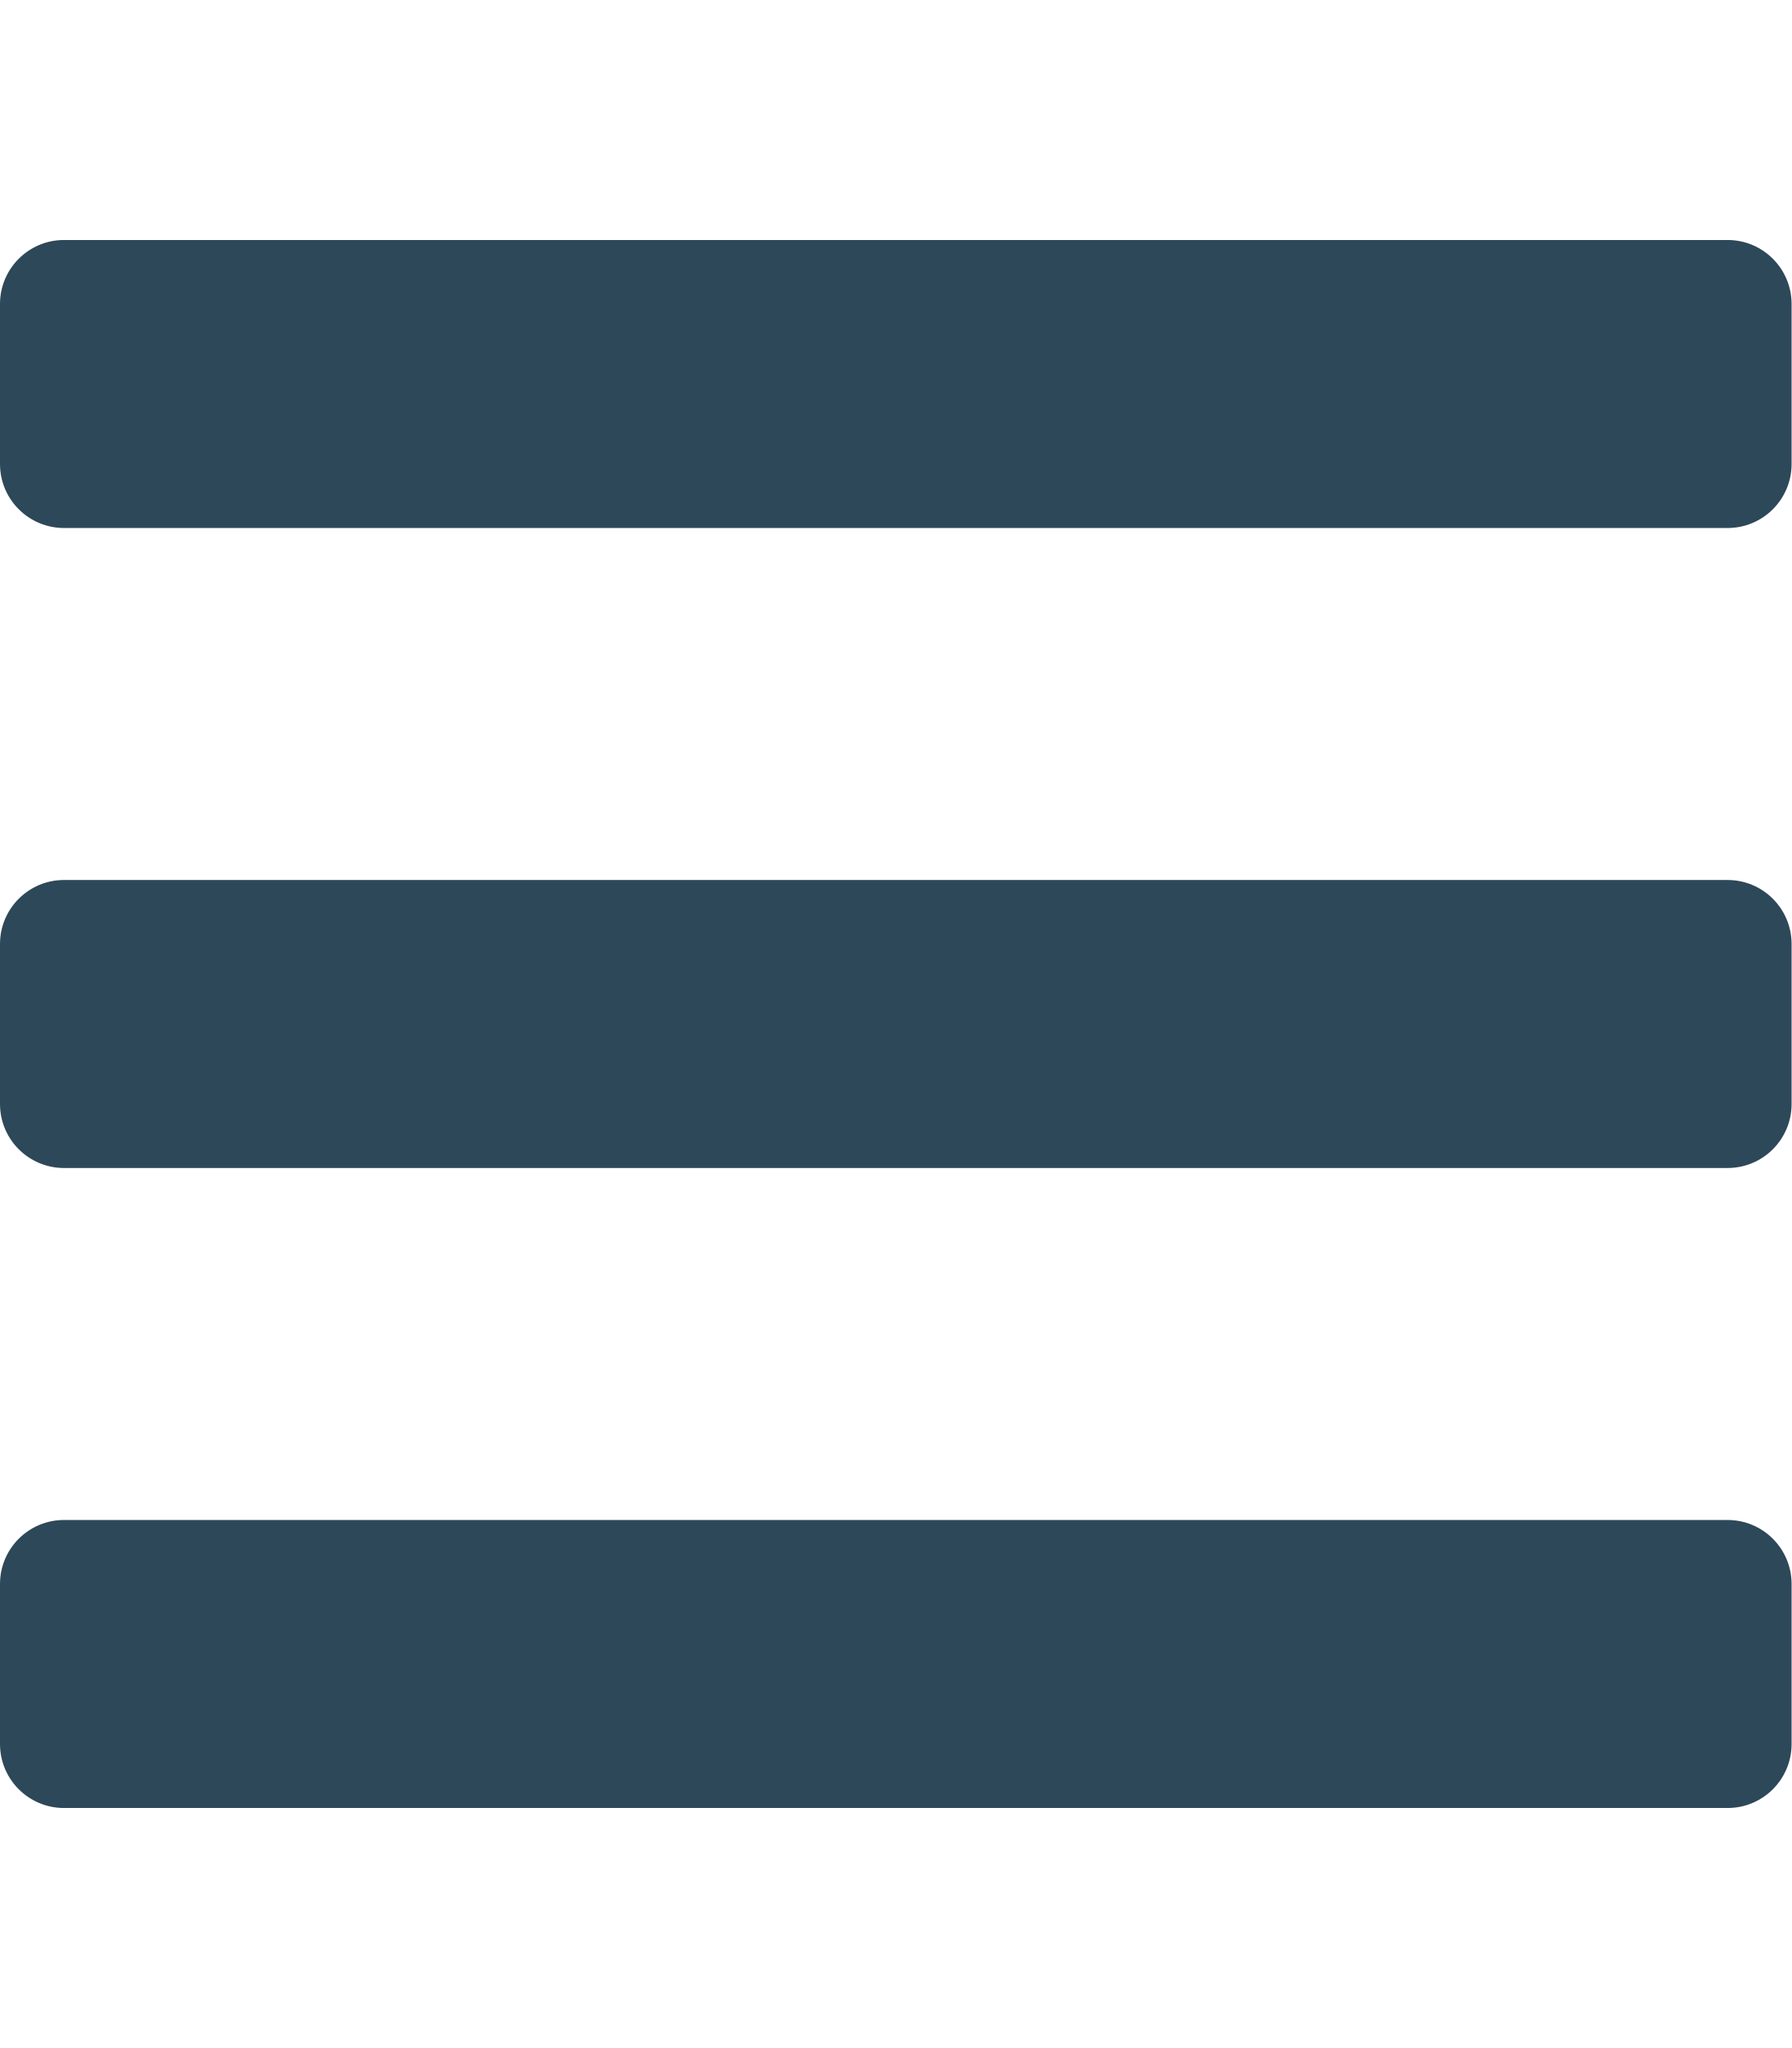
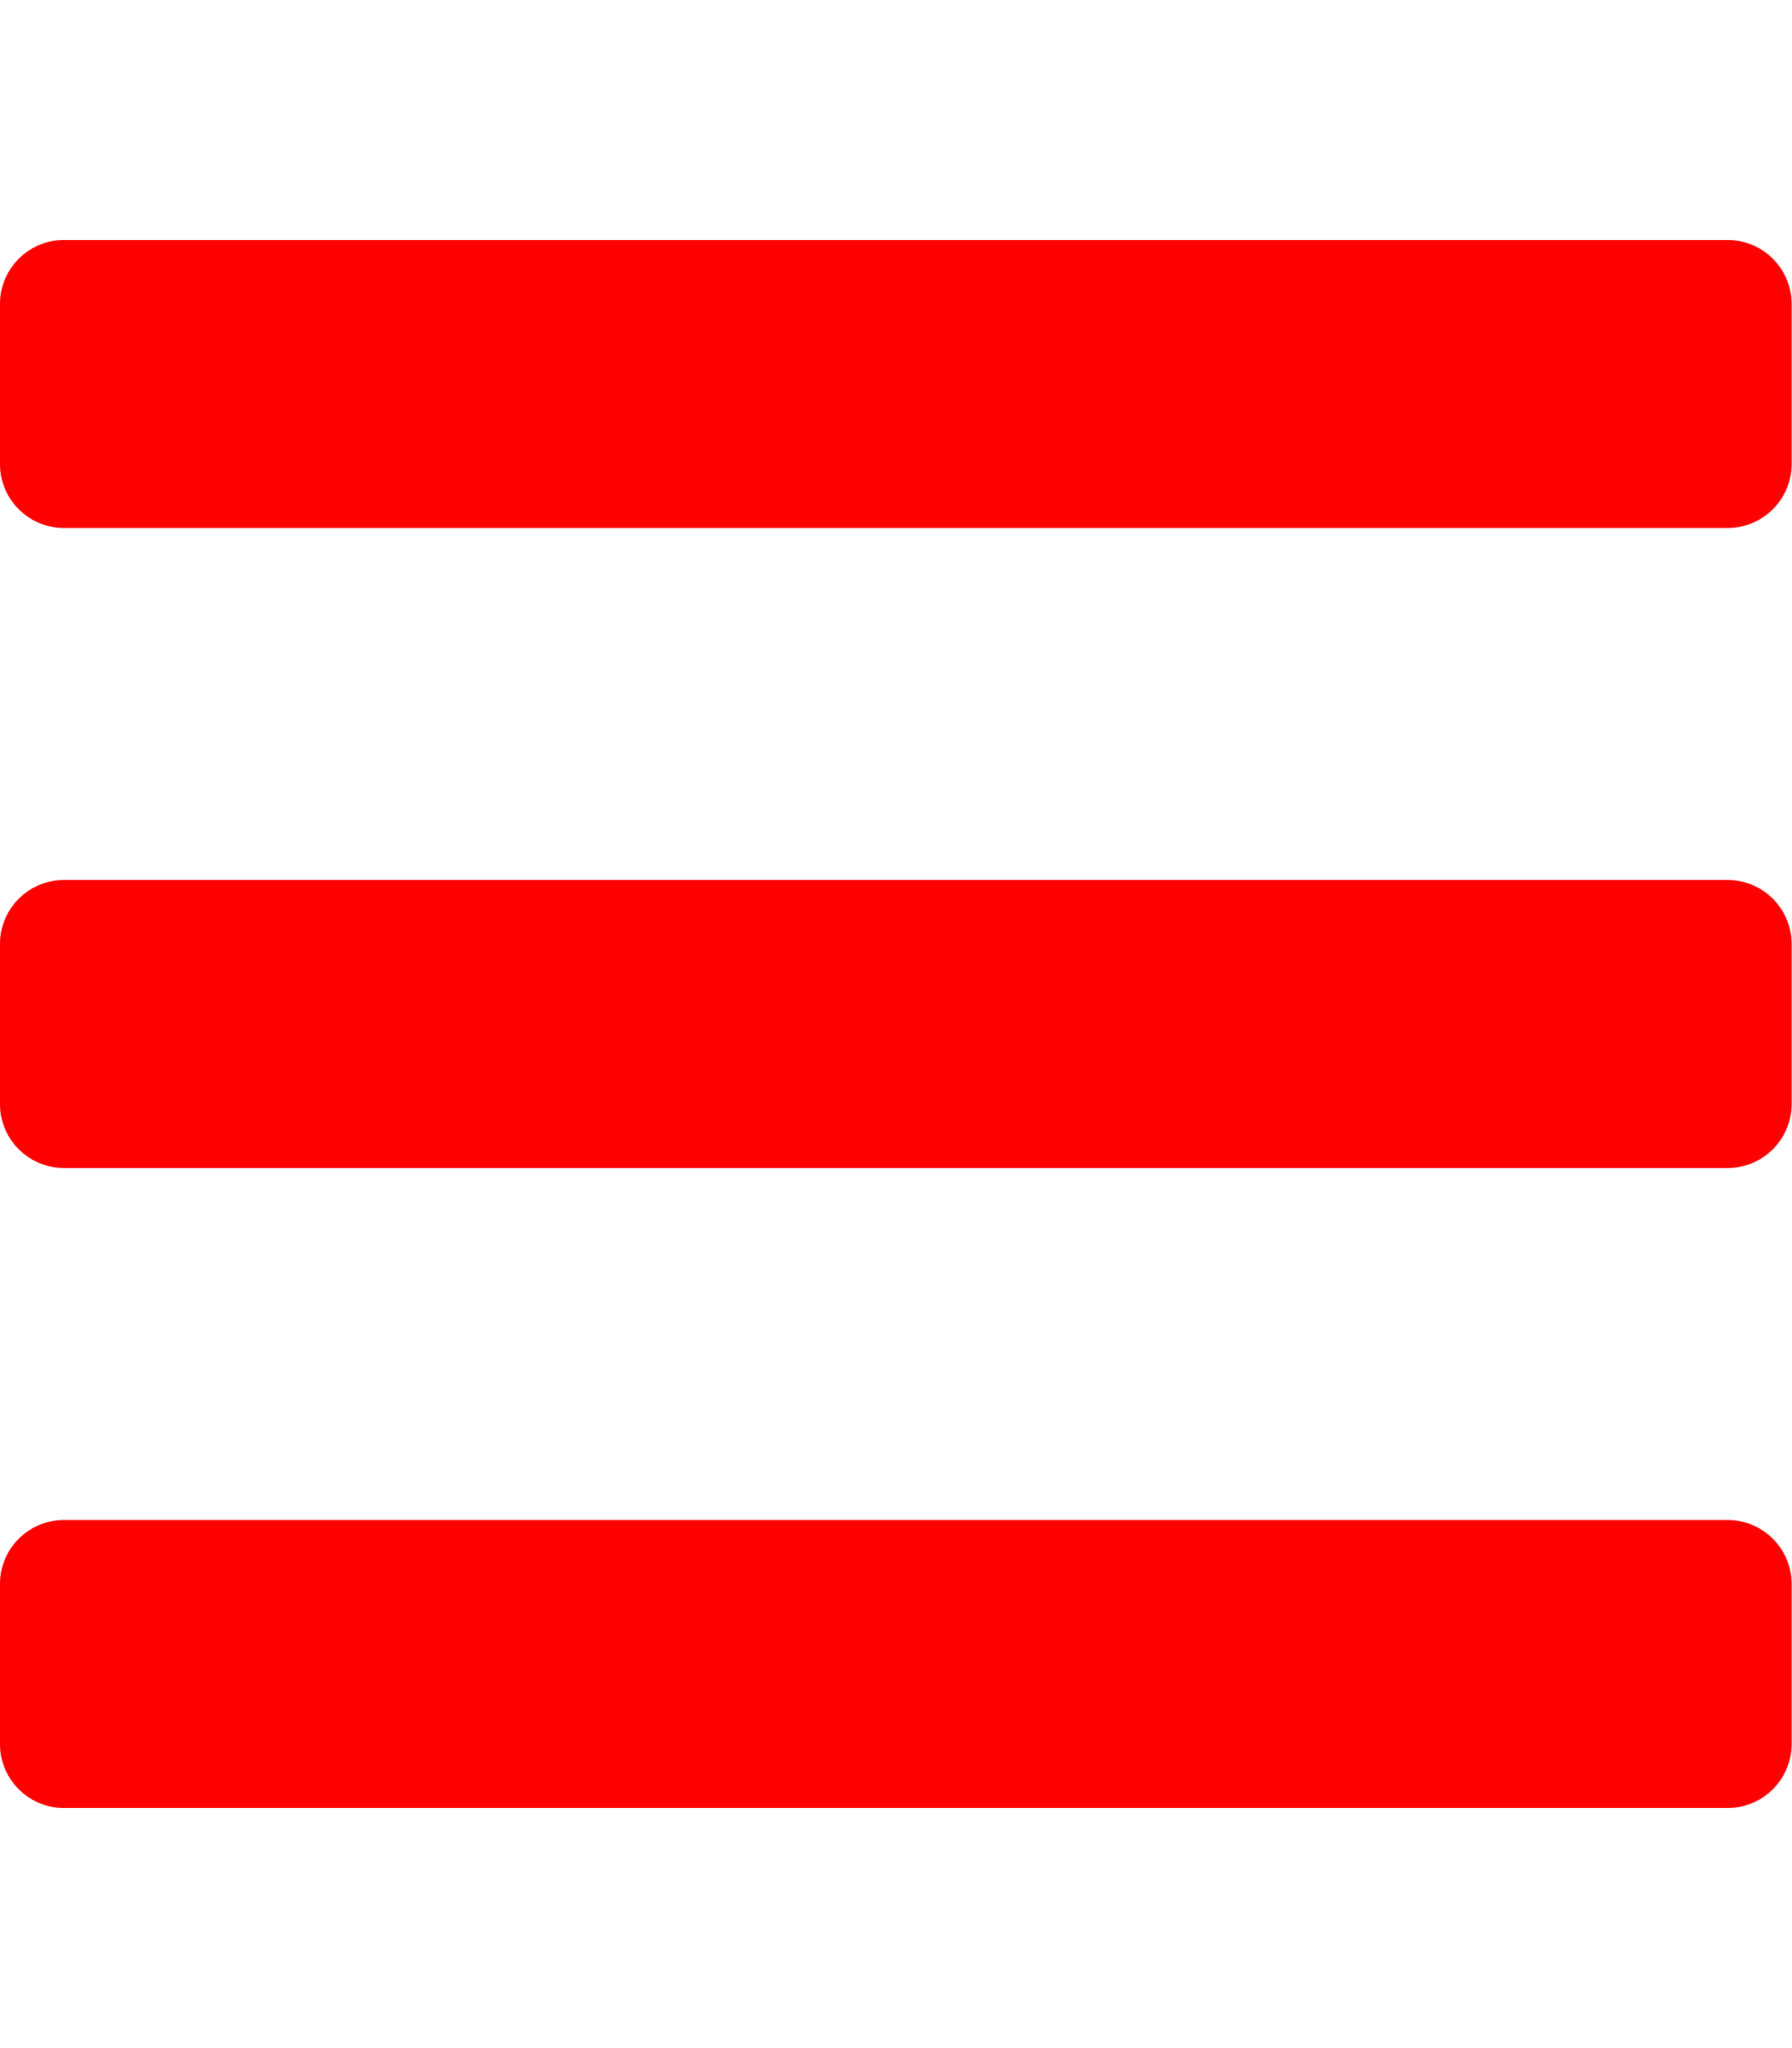
<svg xmlns="http://www.w3.org/2000/svg" aria-hidden="true" focusable="false" data-prefix="fas" data-icon="bars" class="svg-inline--fa fa-bars fa-w-14" role="img" viewBox="0 0 448 512">
-   <path fill="#2D4859" d="M16 132h416c8.837 0 16-7.163 16-16V76c0-8.837-7.163-16-16-16H16C7.163 60 0 67.163 0 76v40c0 8.837 7.163 16 16 16zm0 160h416c8.837 0 16-7.163 16-16v-40c0-8.837-7.163-16-16-16H16c-8.837 0-16 7.163-16 16v40c0 8.837 7.163 16 16 16zm0 160h416c8.837 0 16-7.163 16-16v-40c0-8.837-7.163-16-16-16H16c-8.837 0-16 7.163-16 16v40c0 8.837 7.163 16 16 16z" />
+   <path fill="red" d="M16 132h416c8.837 0 16-7.163 16-16V76c0-8.837-7.163-16-16-16H16C7.163 60 0 67.163 0 76v40c0 8.837 7.163 16 16 16zm0 160h416c8.837 0 16-7.163 16-16v-40c0-8.837-7.163-16-16-16H16c-8.837 0-16 7.163-16 16v40c0 8.837 7.163 16 16 16zm0 160h416c8.837 0 16-7.163 16-16v-40c0-8.837-7.163-16-16-16H16c-8.837 0-16 7.163-16 16v40c0 8.837 7.163 16 16 16z" />
</svg>
